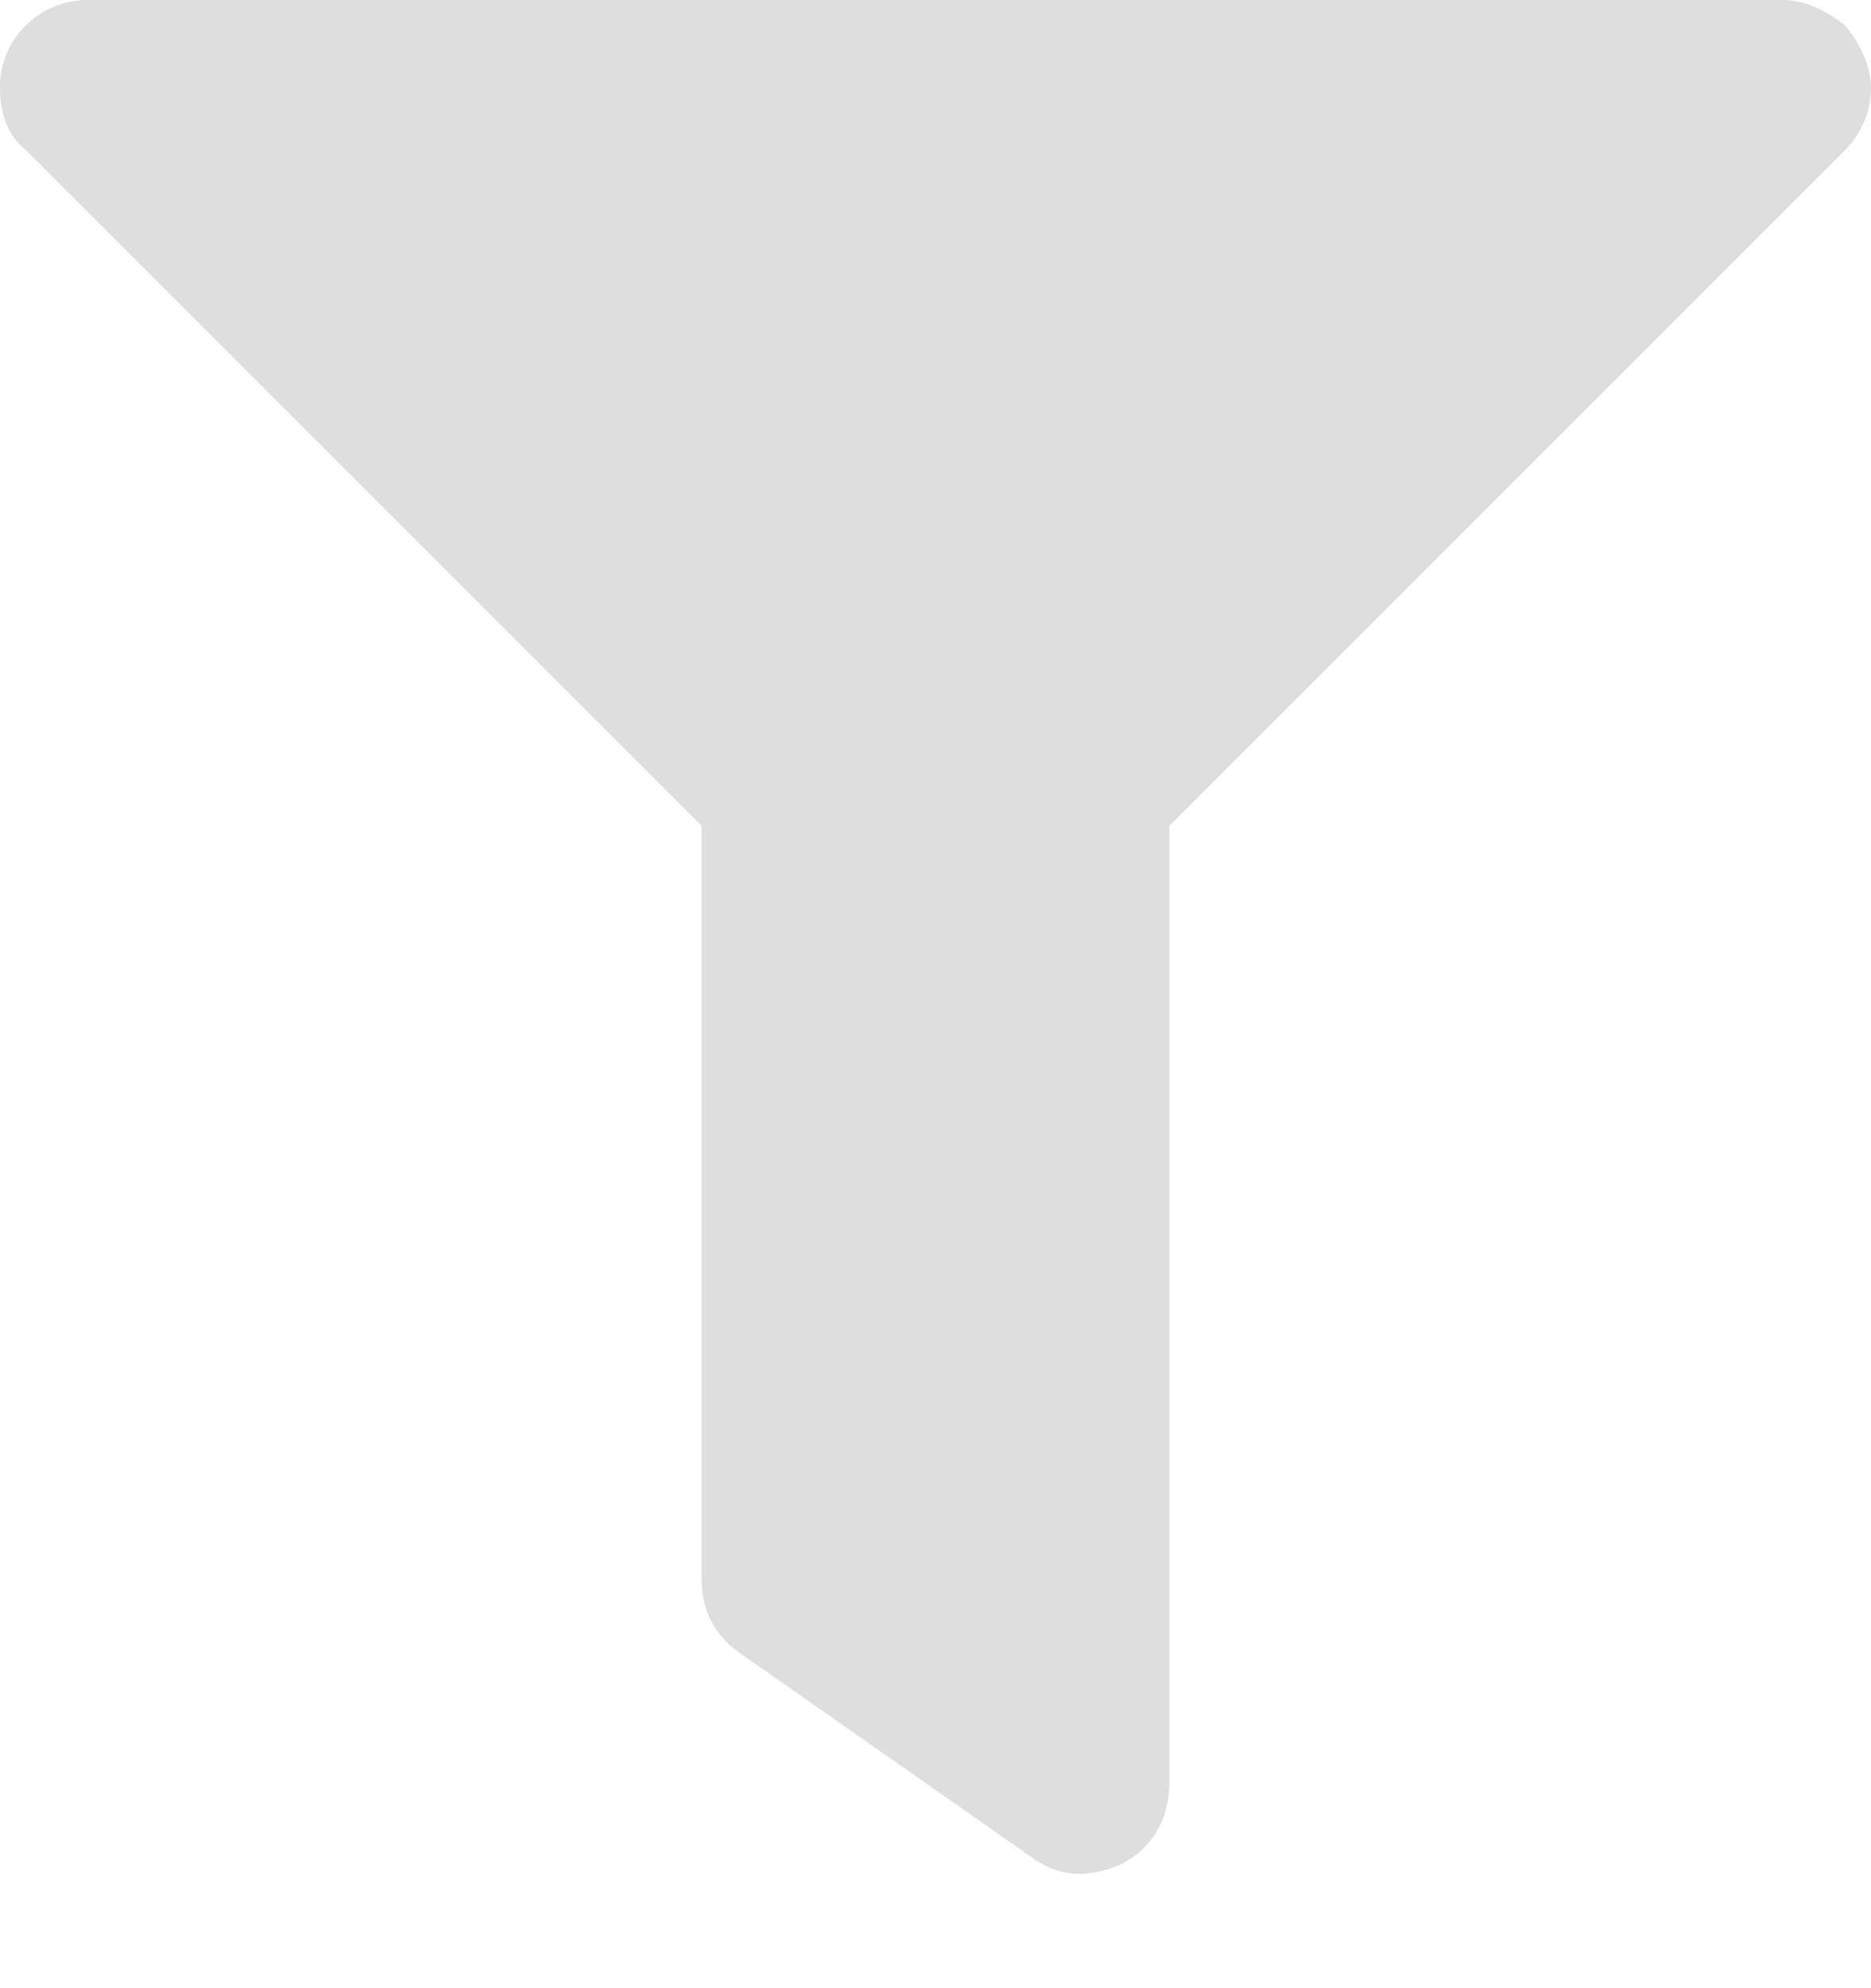
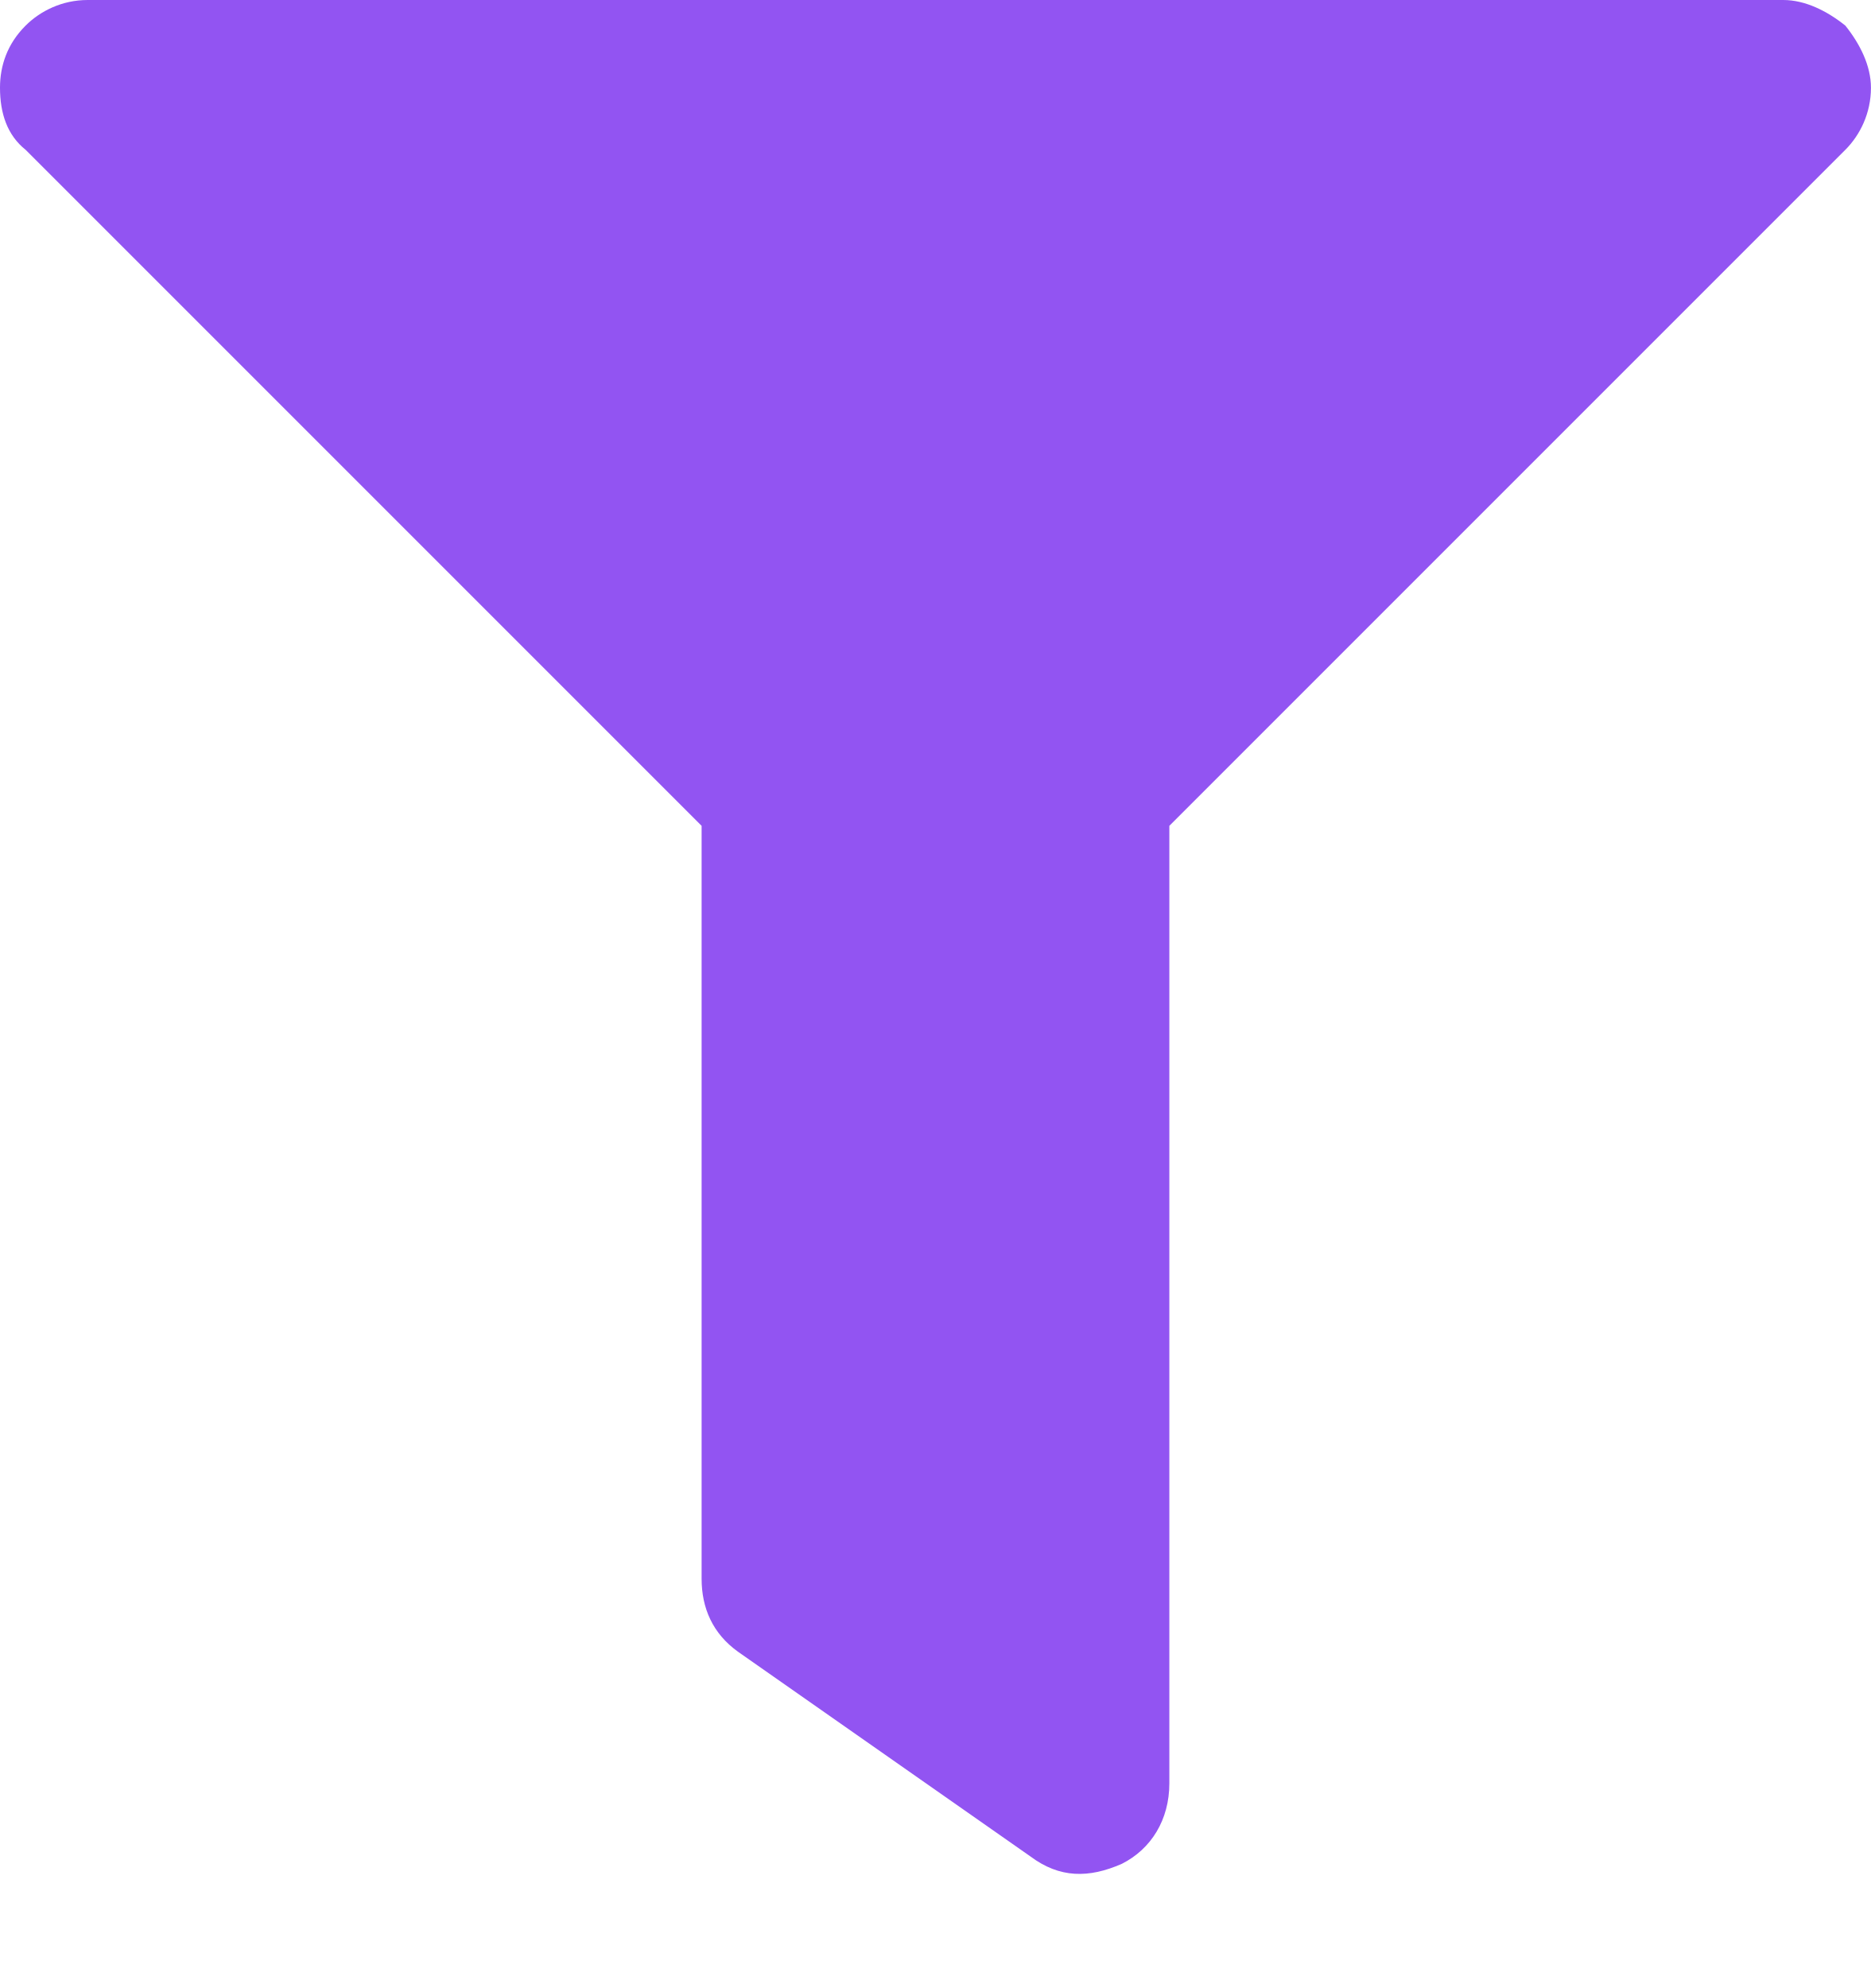
<svg xmlns="http://www.w3.org/2000/svg" width="16" height="17" viewBox="0 0 16 17" fill="none">
-   <path d="M15.25 0C15.438 0 15.625 0.094 15.781 0.219C15.906 0.375 16 0.562 16 0.75C16 0.969 15.906 1.156 15.781 1.281L10 7.062V15.25C10 15.562 9.844 15.812 9.594 15.938C9.312 16.062 9.062 16.062 8.812 15.875L6.312 14.125C6.094 13.969 6 13.75 6 13.5V7.062L0.219 1.281C0.062 1.156 0 0.969 0 0.75C0 0.562 0.062 0.375 0.219 0.219C0.344 0.094 0.531 0 0.75 0H15.25Z" fill="#DFDEDE" />
+   <path d="M15.25 0C15.438 0 15.625 0.094 15.781 0.219C15.906 0.375 16 0.562 16 0.75C16 0.969 15.906 1.156 15.781 1.281L10 7.062V15.25C10 15.562 9.844 15.812 9.594 15.938C9.312 16.062 9.062 16.062 8.812 15.875L6.312 14.125C6.094 13.969 6 13.75 6 13.5V7.062L0.219 1.281C0.062 1.156 0 0.969 0 0.75C0 0.562 0.062 0.375 0.219 0.219C0.344 0.094 0.531 0 0.75 0H15.25Z" fill="#9254f2" />
</svg>
